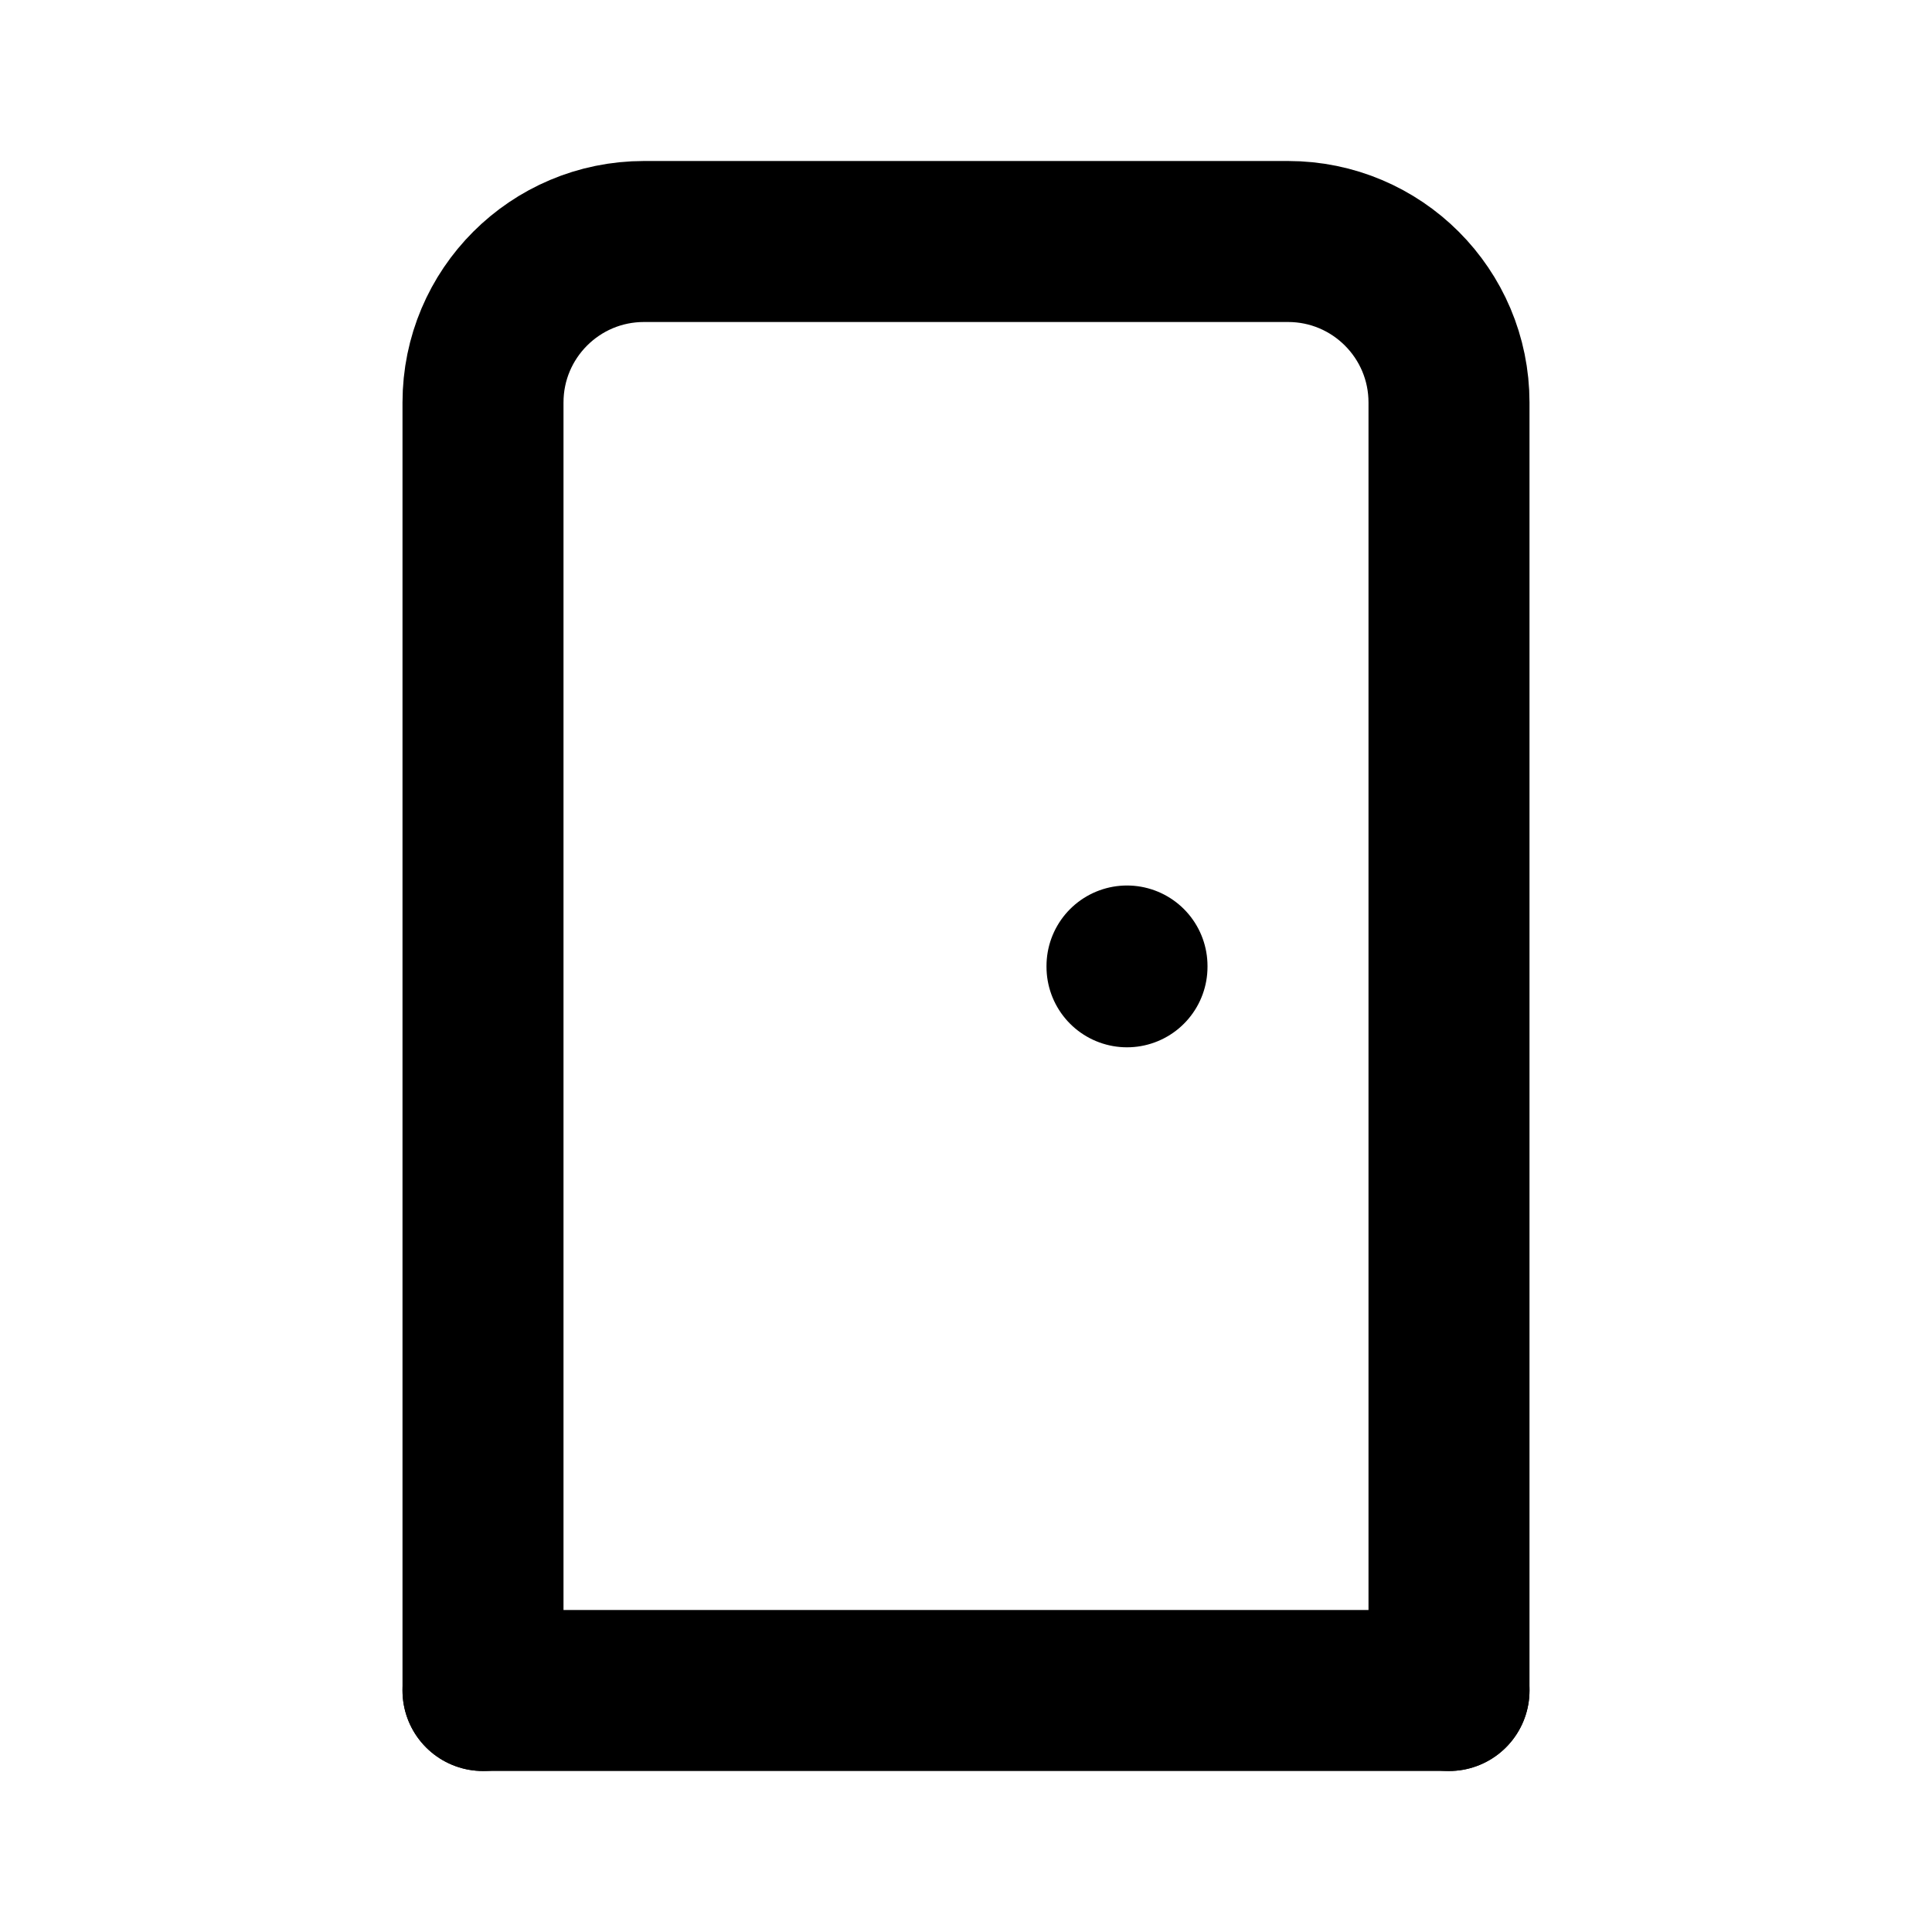
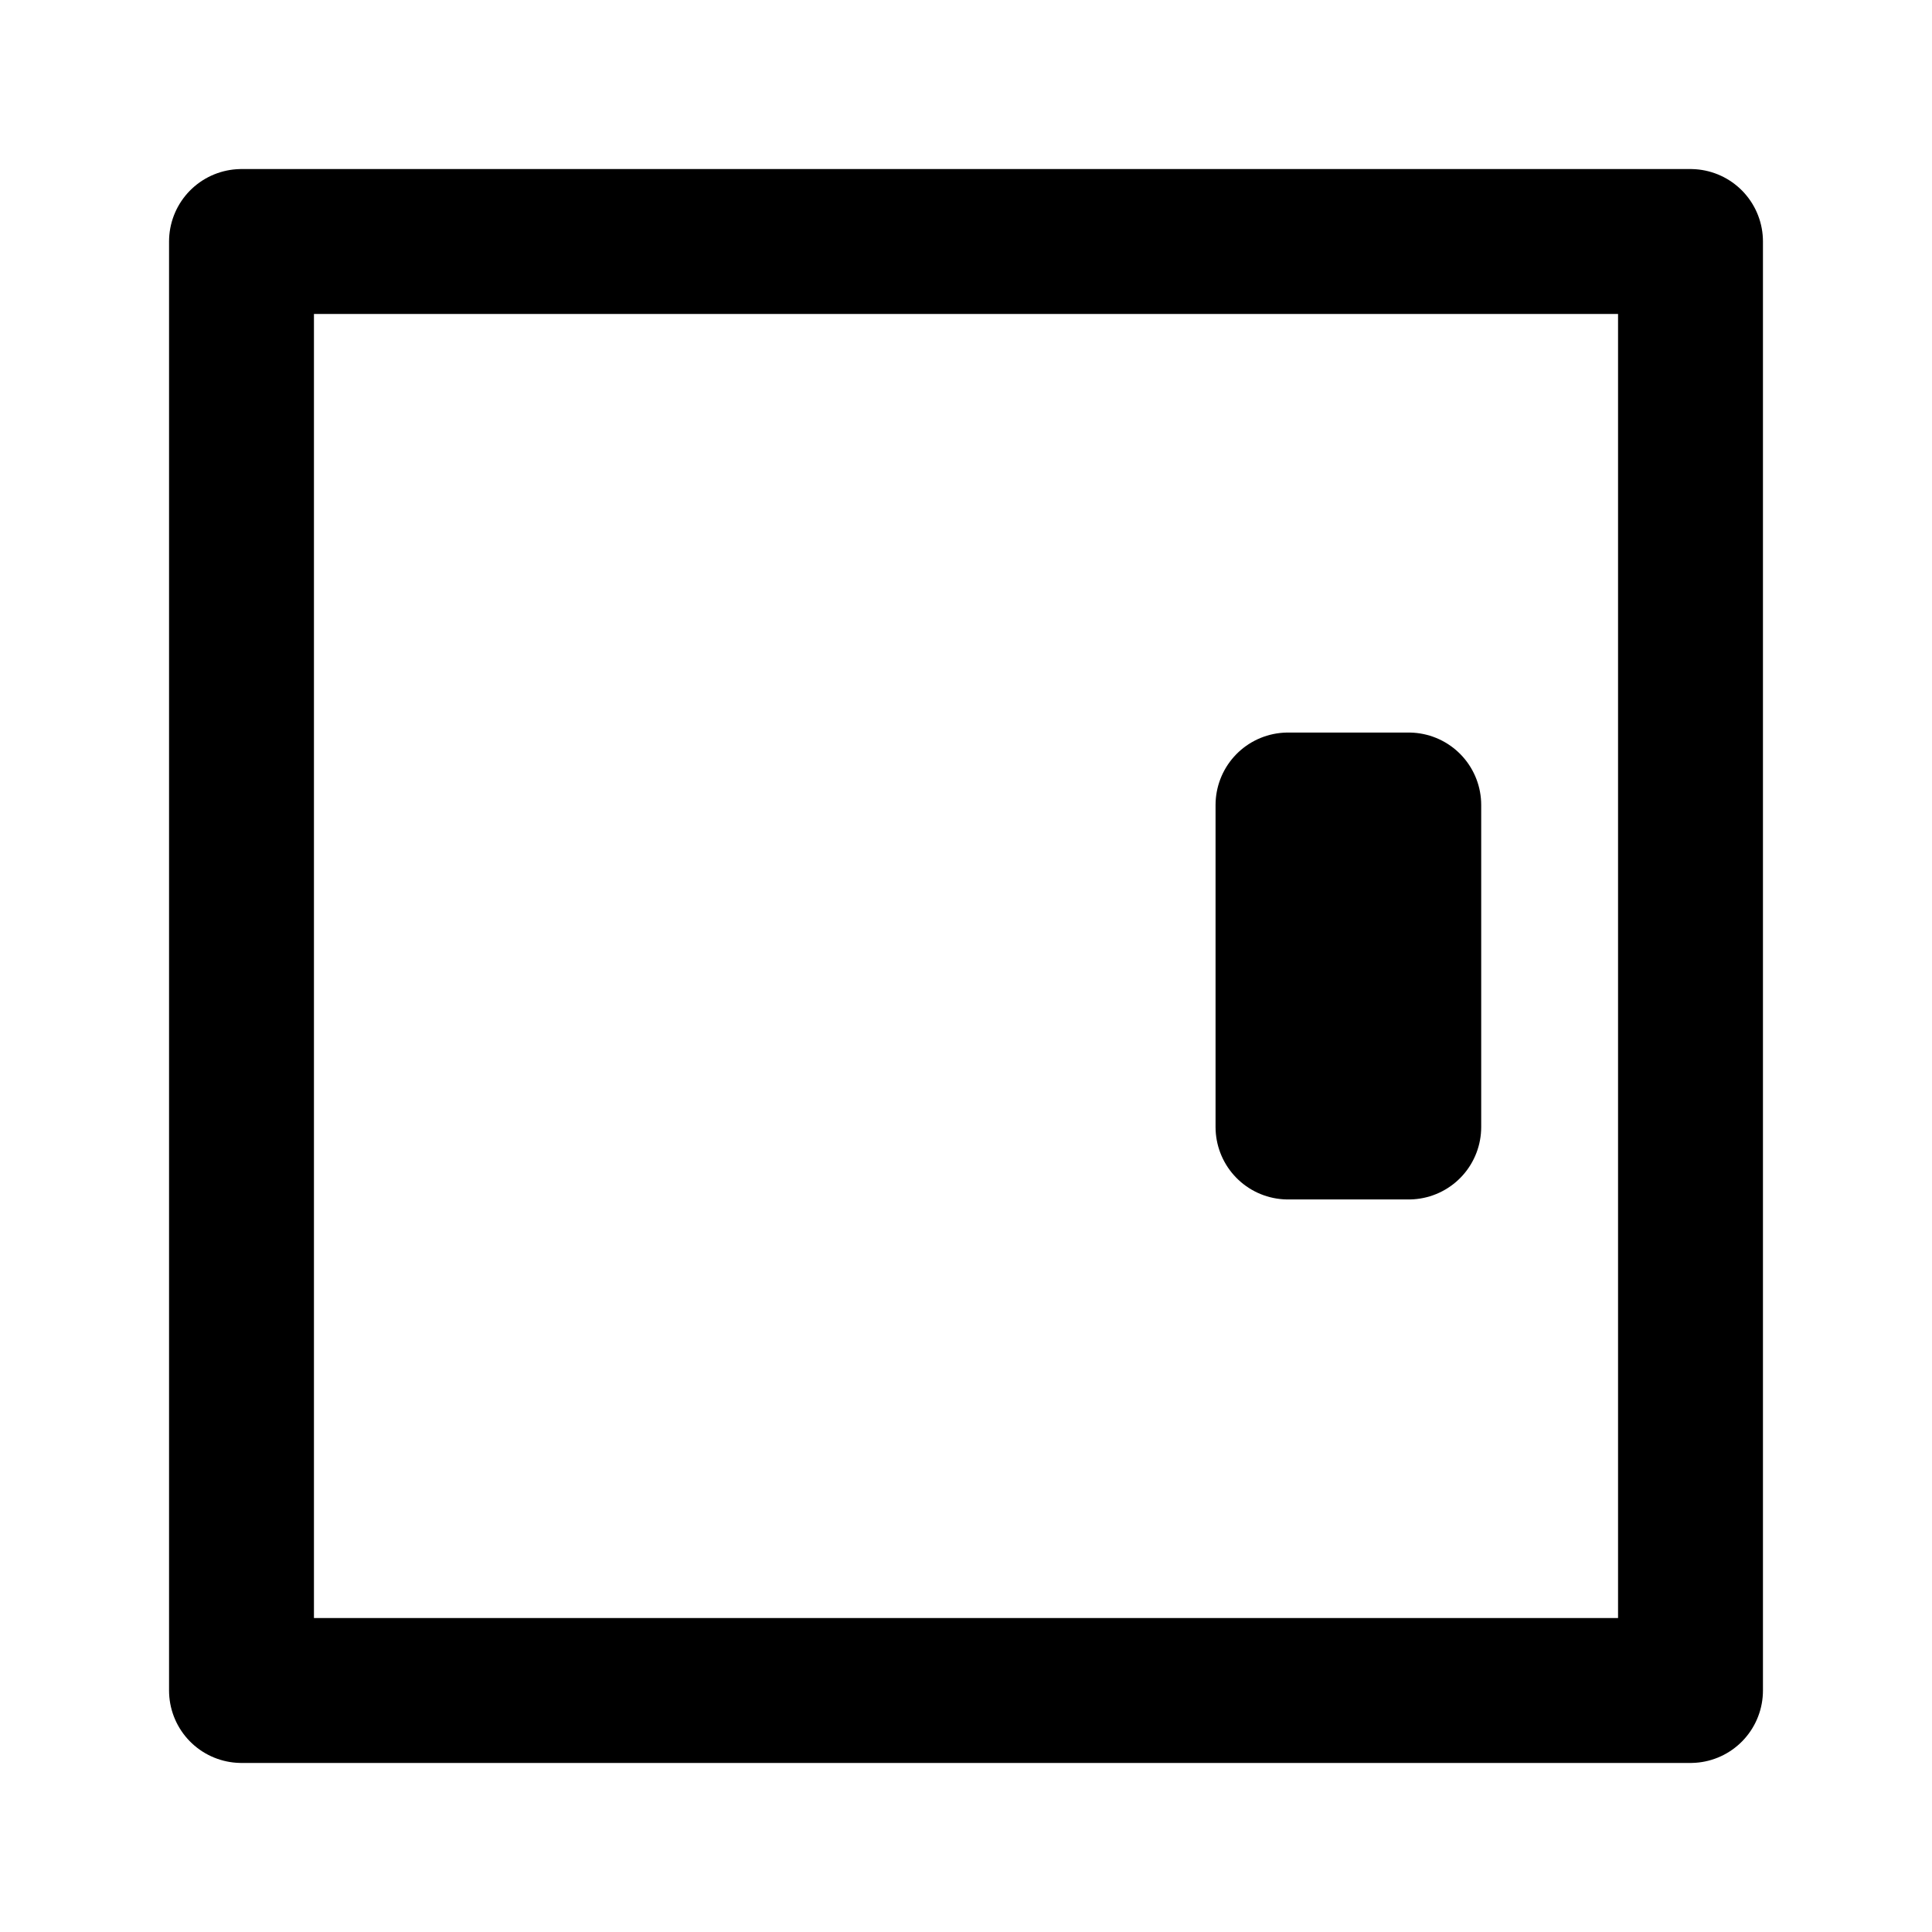
- <svg xmlns="http://www.w3.org/2000/svg" width="24" height="24" viewBox="0 0 24 24" fill="none" stroke="currentColor" stroke-width="2" stroke-linecap="round" stroke-linejoin="round">
-   <path d="M14 12v.01" />
-   <path d="M6 21V5a2 2 0 0 1 2-2h8a2 2 0 0 1 2 2v16" />
-   <path d="M6 21h12" />
+ <svg xmlns="http://www.w3.org/2000/svg" width="24" height="24" viewBox="0 0 24 24" fill="none" stroke="currentColor" stroke-width="1.8" stroke-linecap="round" stroke-linejoin="round">
+   <rect x="3" y="3" width="18" height="18" />
+   <rect x="16" y="10" width="1.5" height="4" />
</svg>
